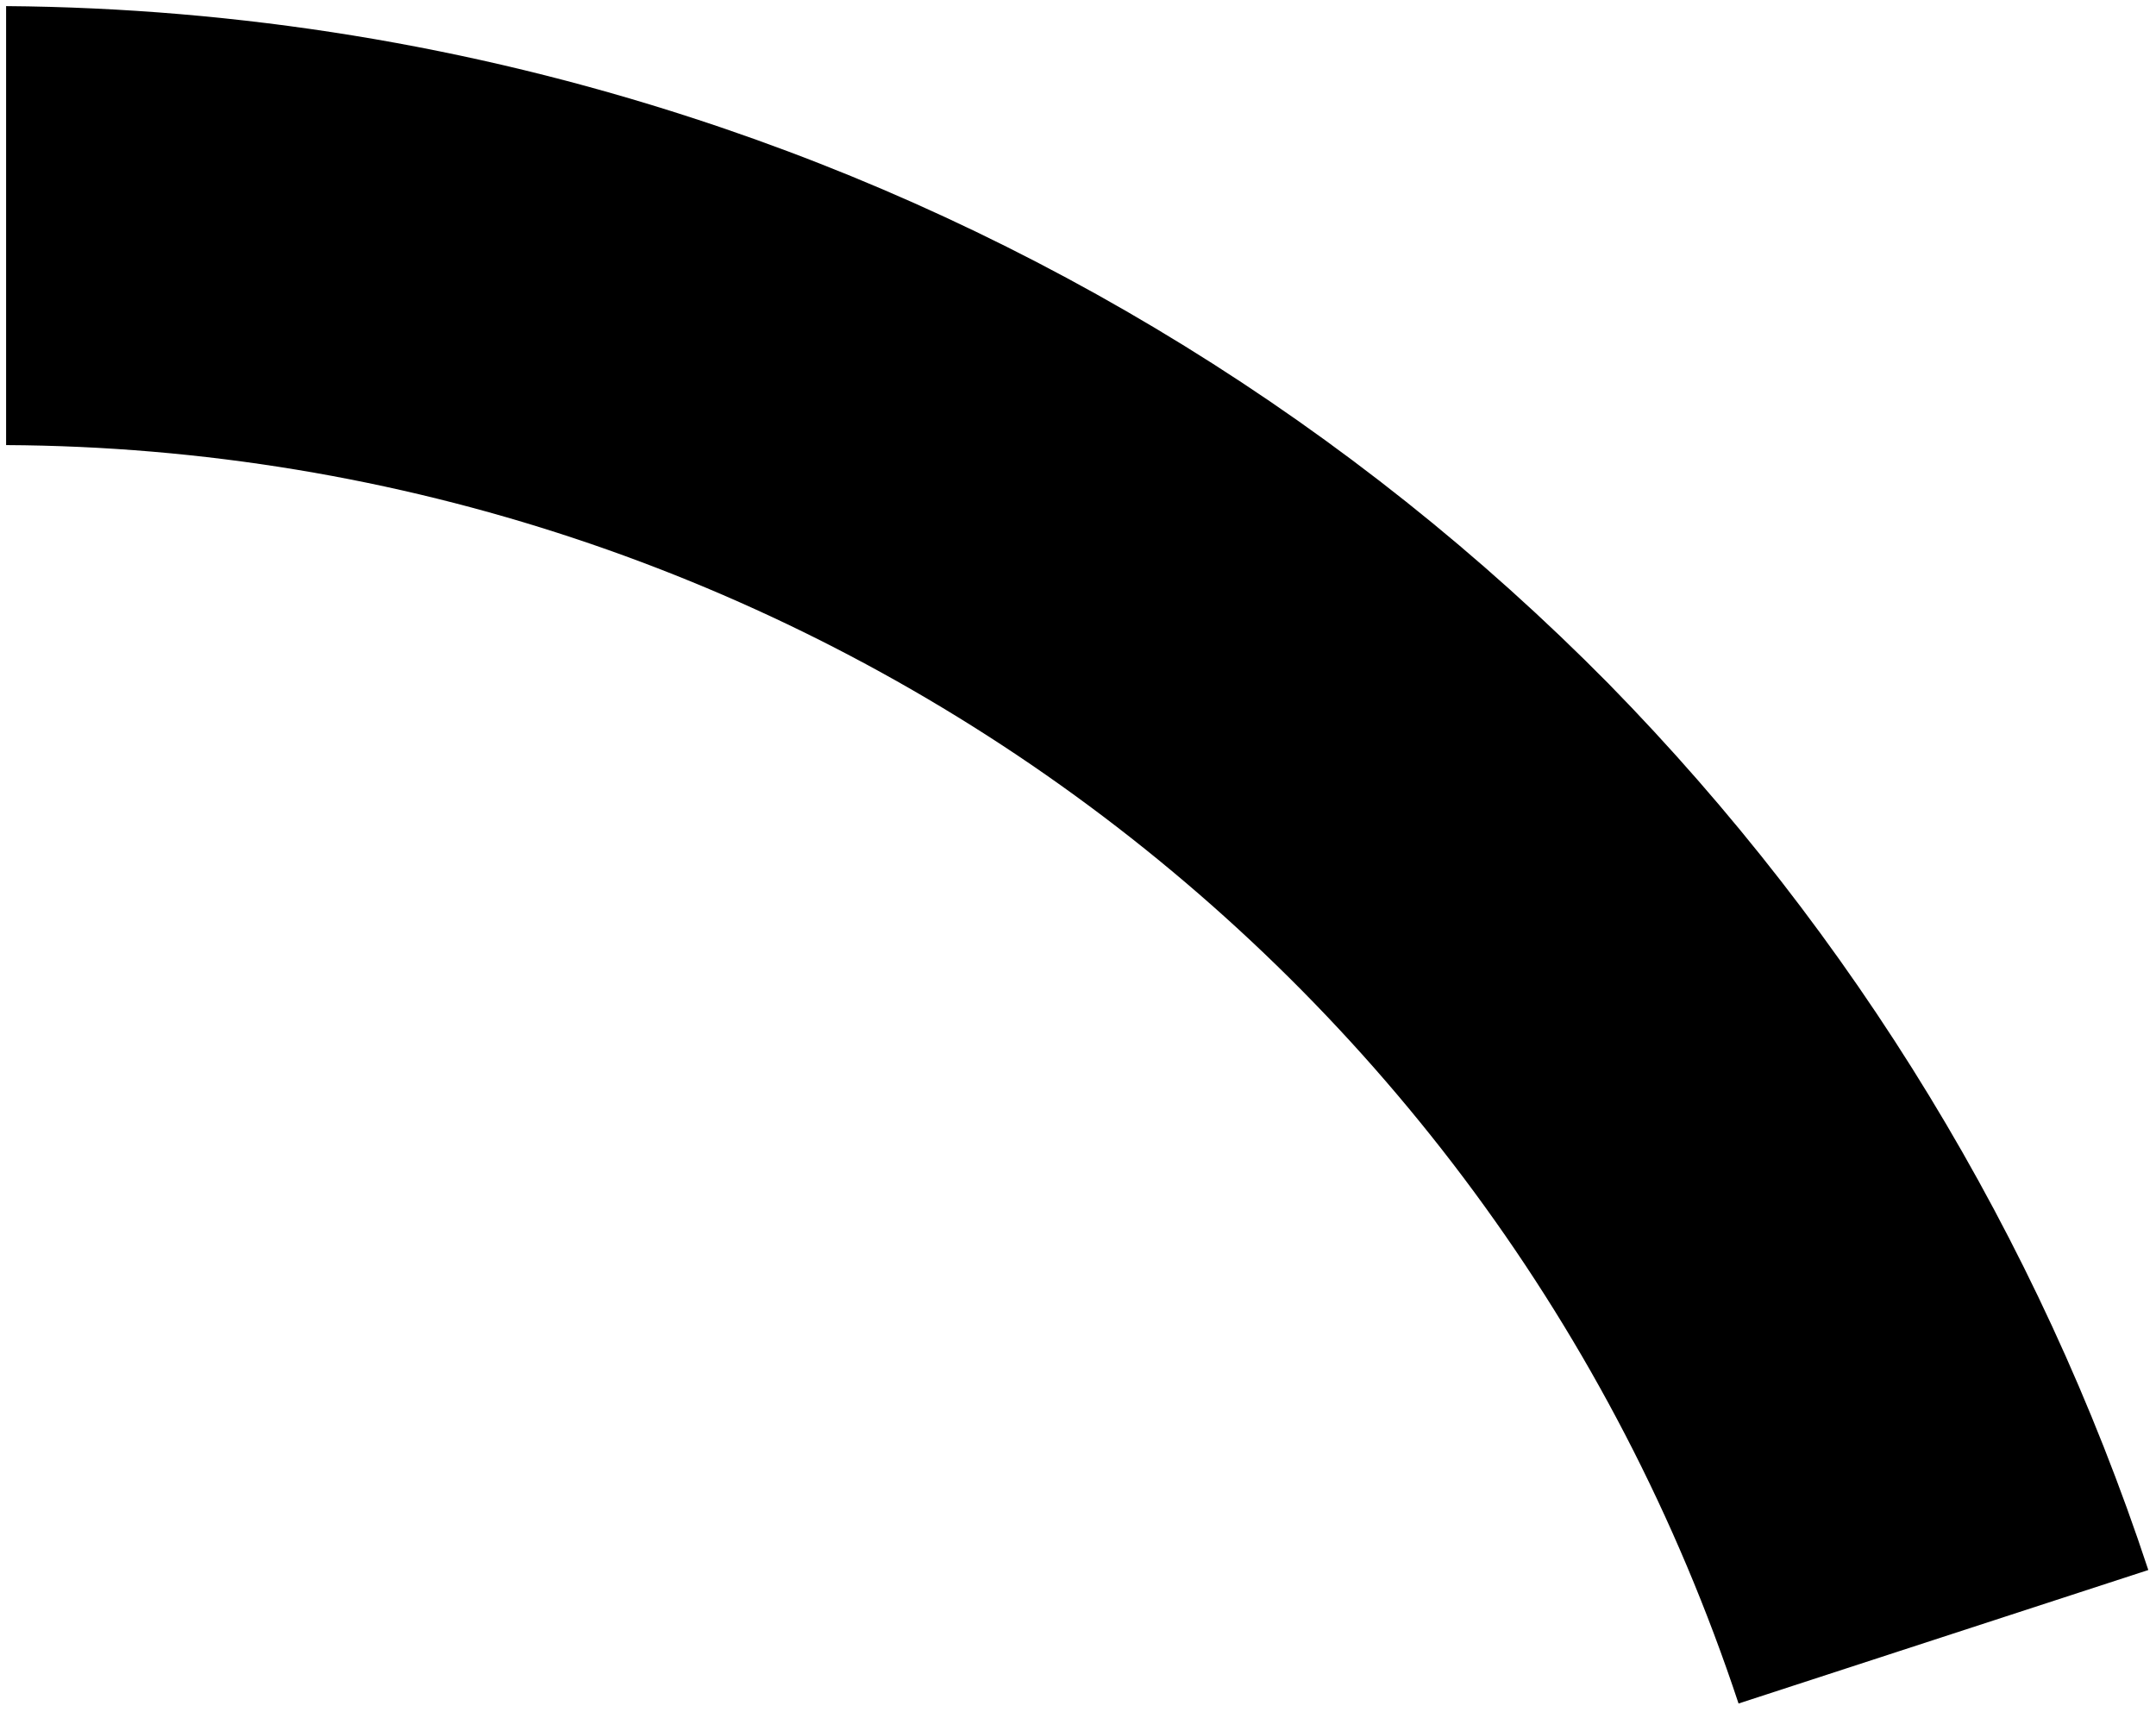
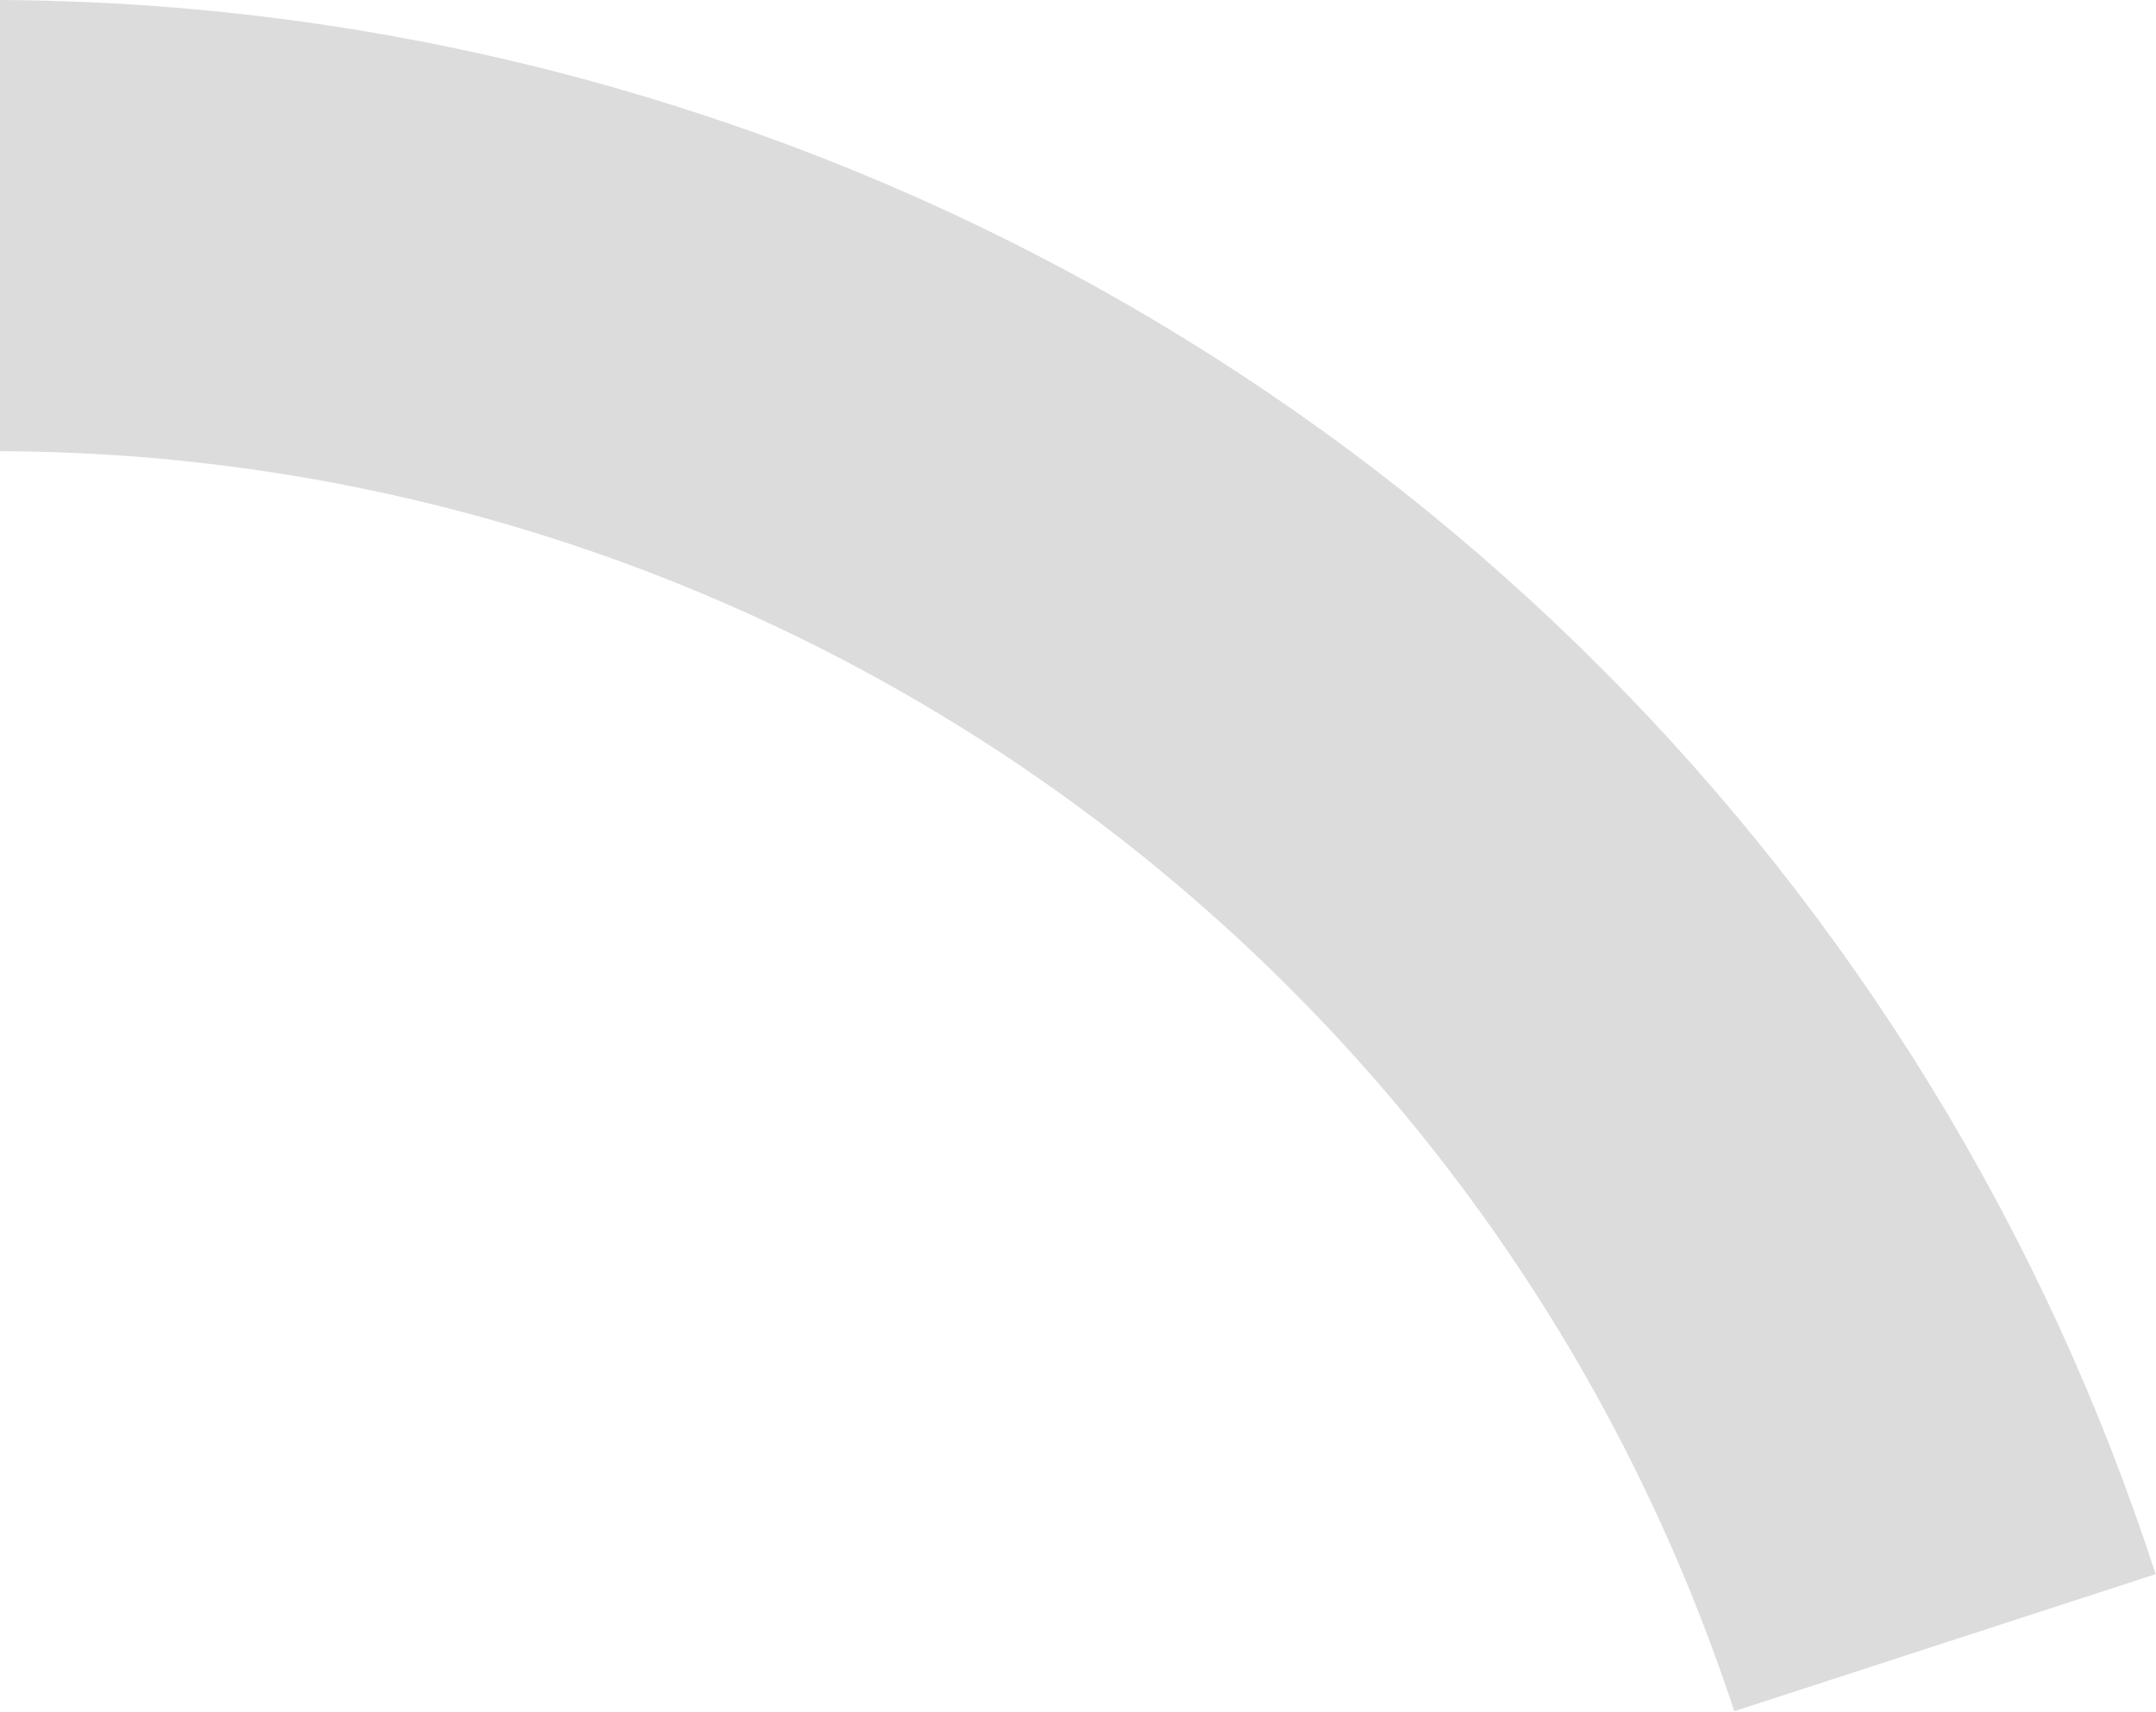
<svg xmlns="http://www.w3.org/2000/svg" viewBox="0 0 176.53 140.1">
-   <path class="q11" d="M142.35,139.47A150.27,150.27,0,0,0,.5,36.44V.5A186,186,0,0,1,56.65,9.64,186.42,186.42,0,0,1,131.73,56a187.67,187.67,0,0,1,44.17,72.54Z" />
+   <path fill="#DCDCDC" class="cls-1" d="M0,36.94A150,150,0,0,1,142,140.1l34.5-11.22A186.23,186.23,0,0,0,56.8,9.16,186.63,186.63,0,0,0,0,0Z" />
</svg>
